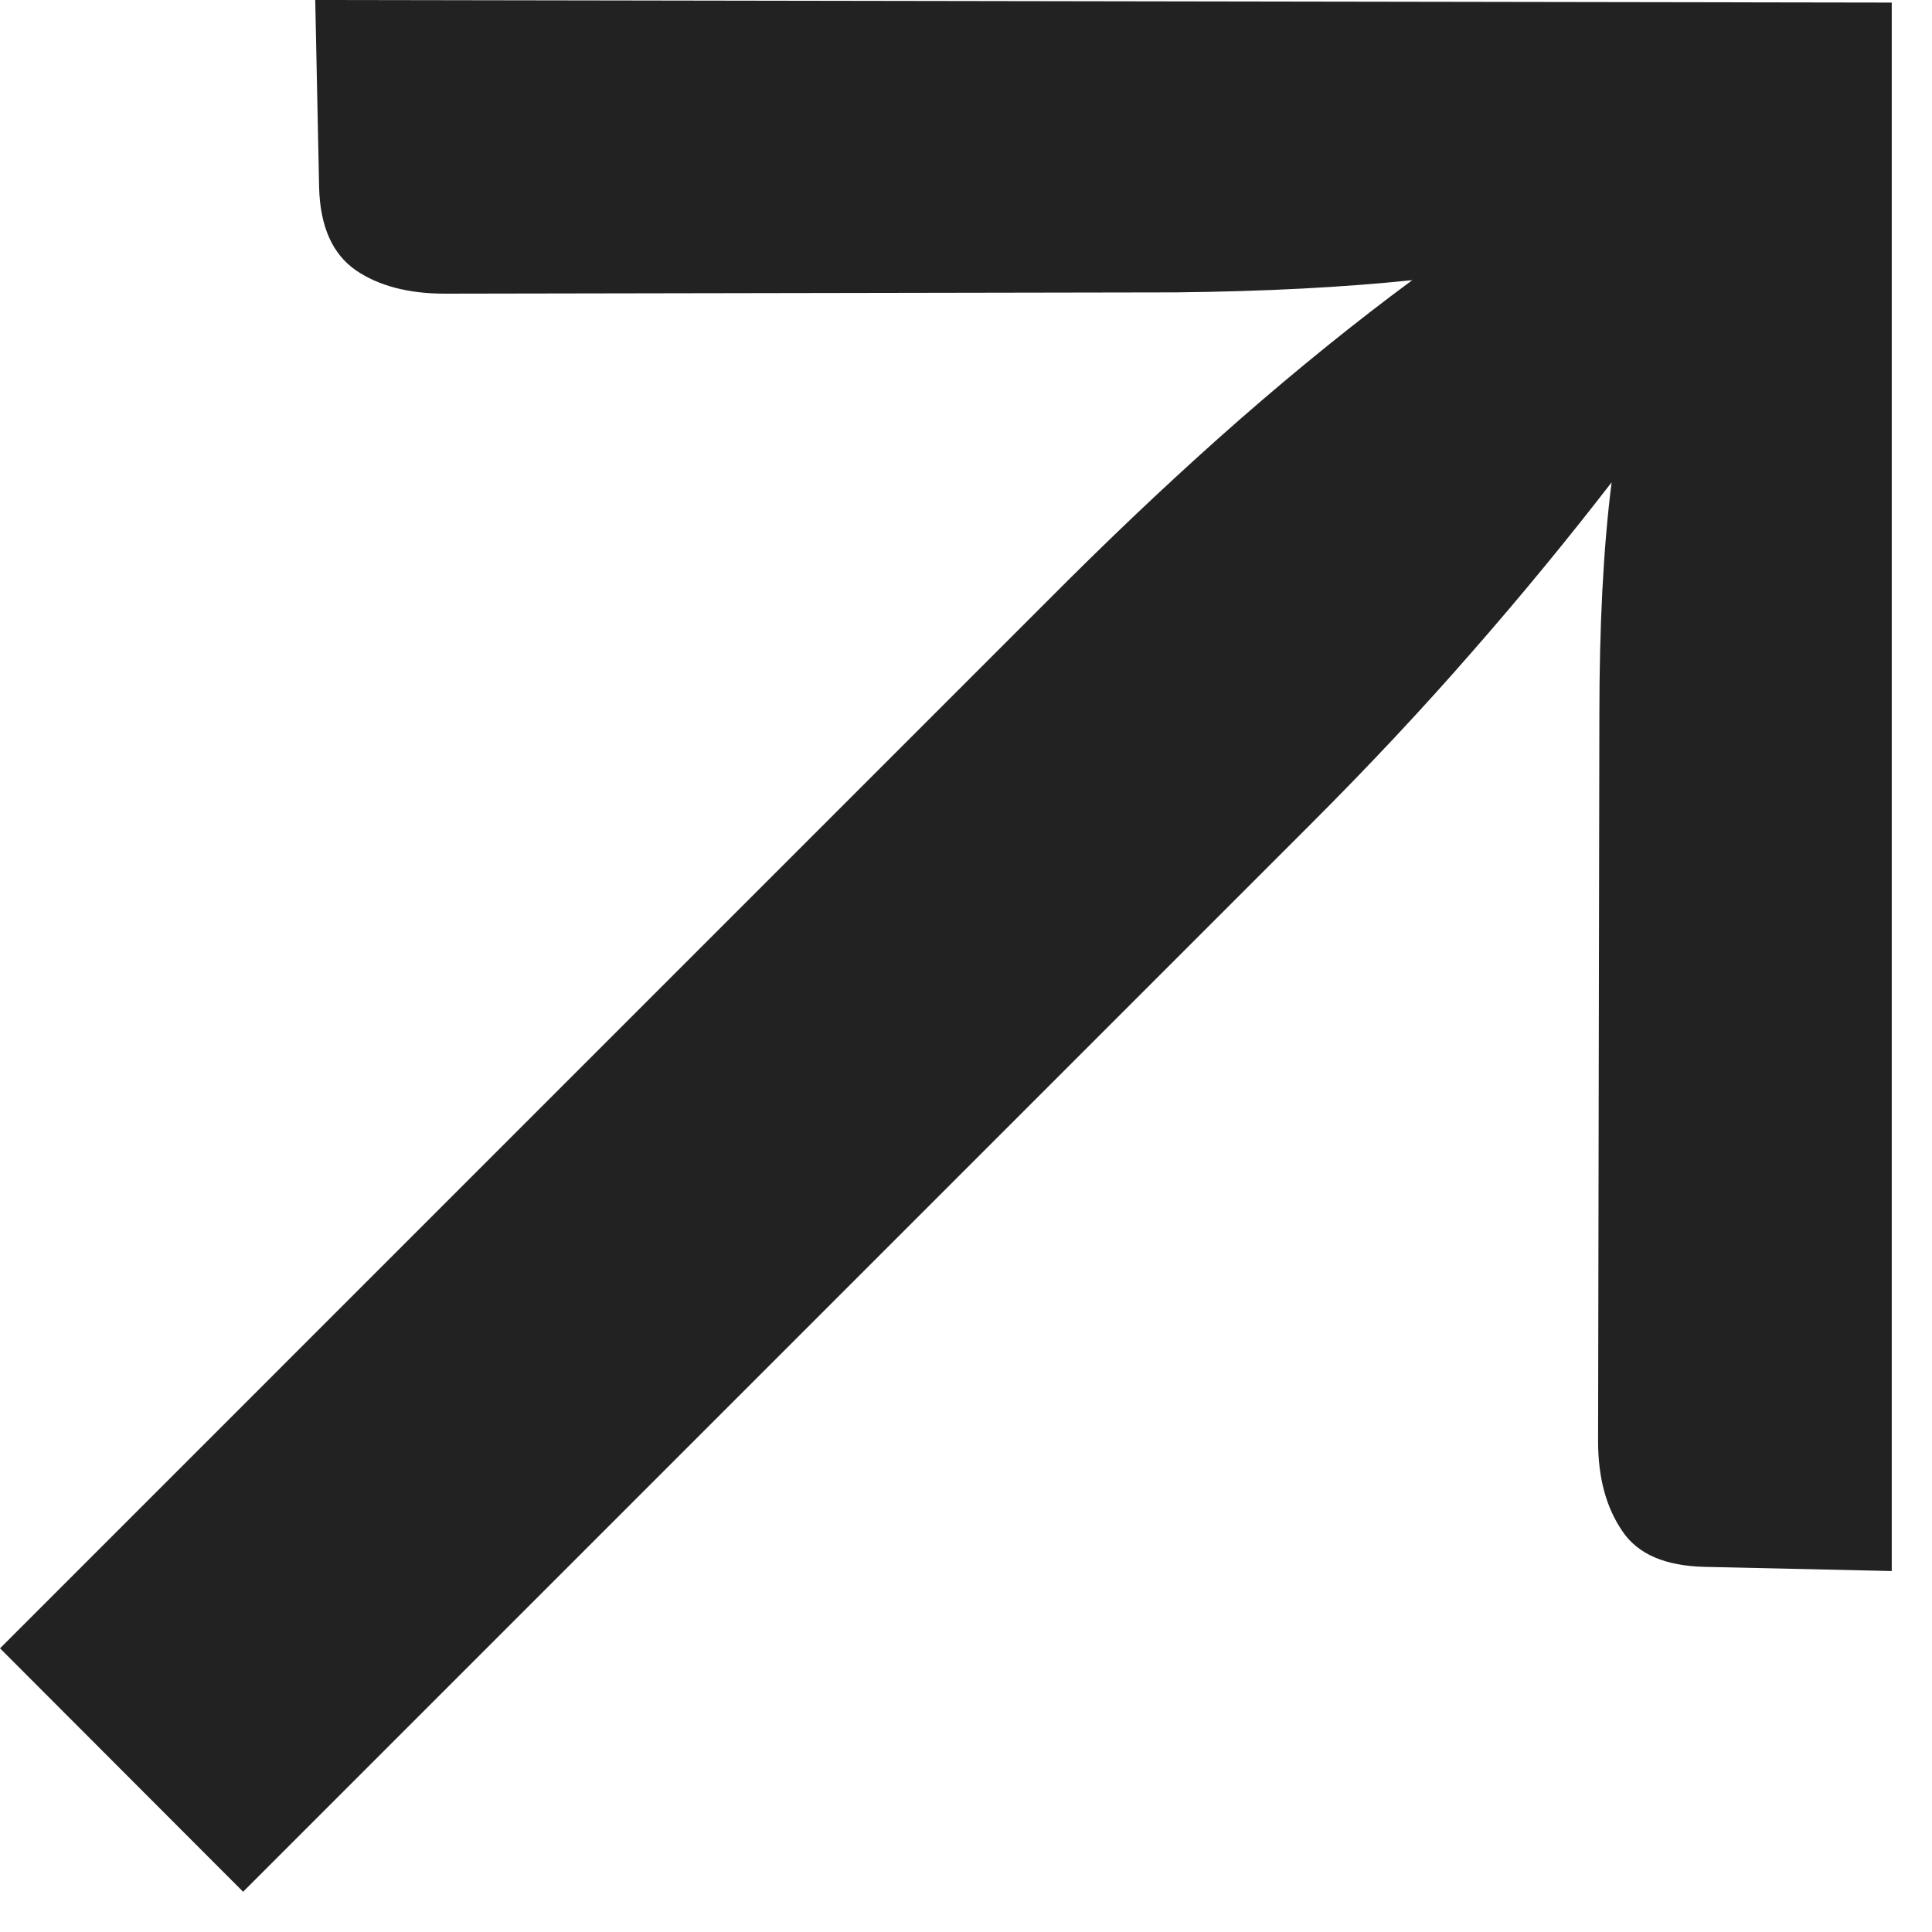
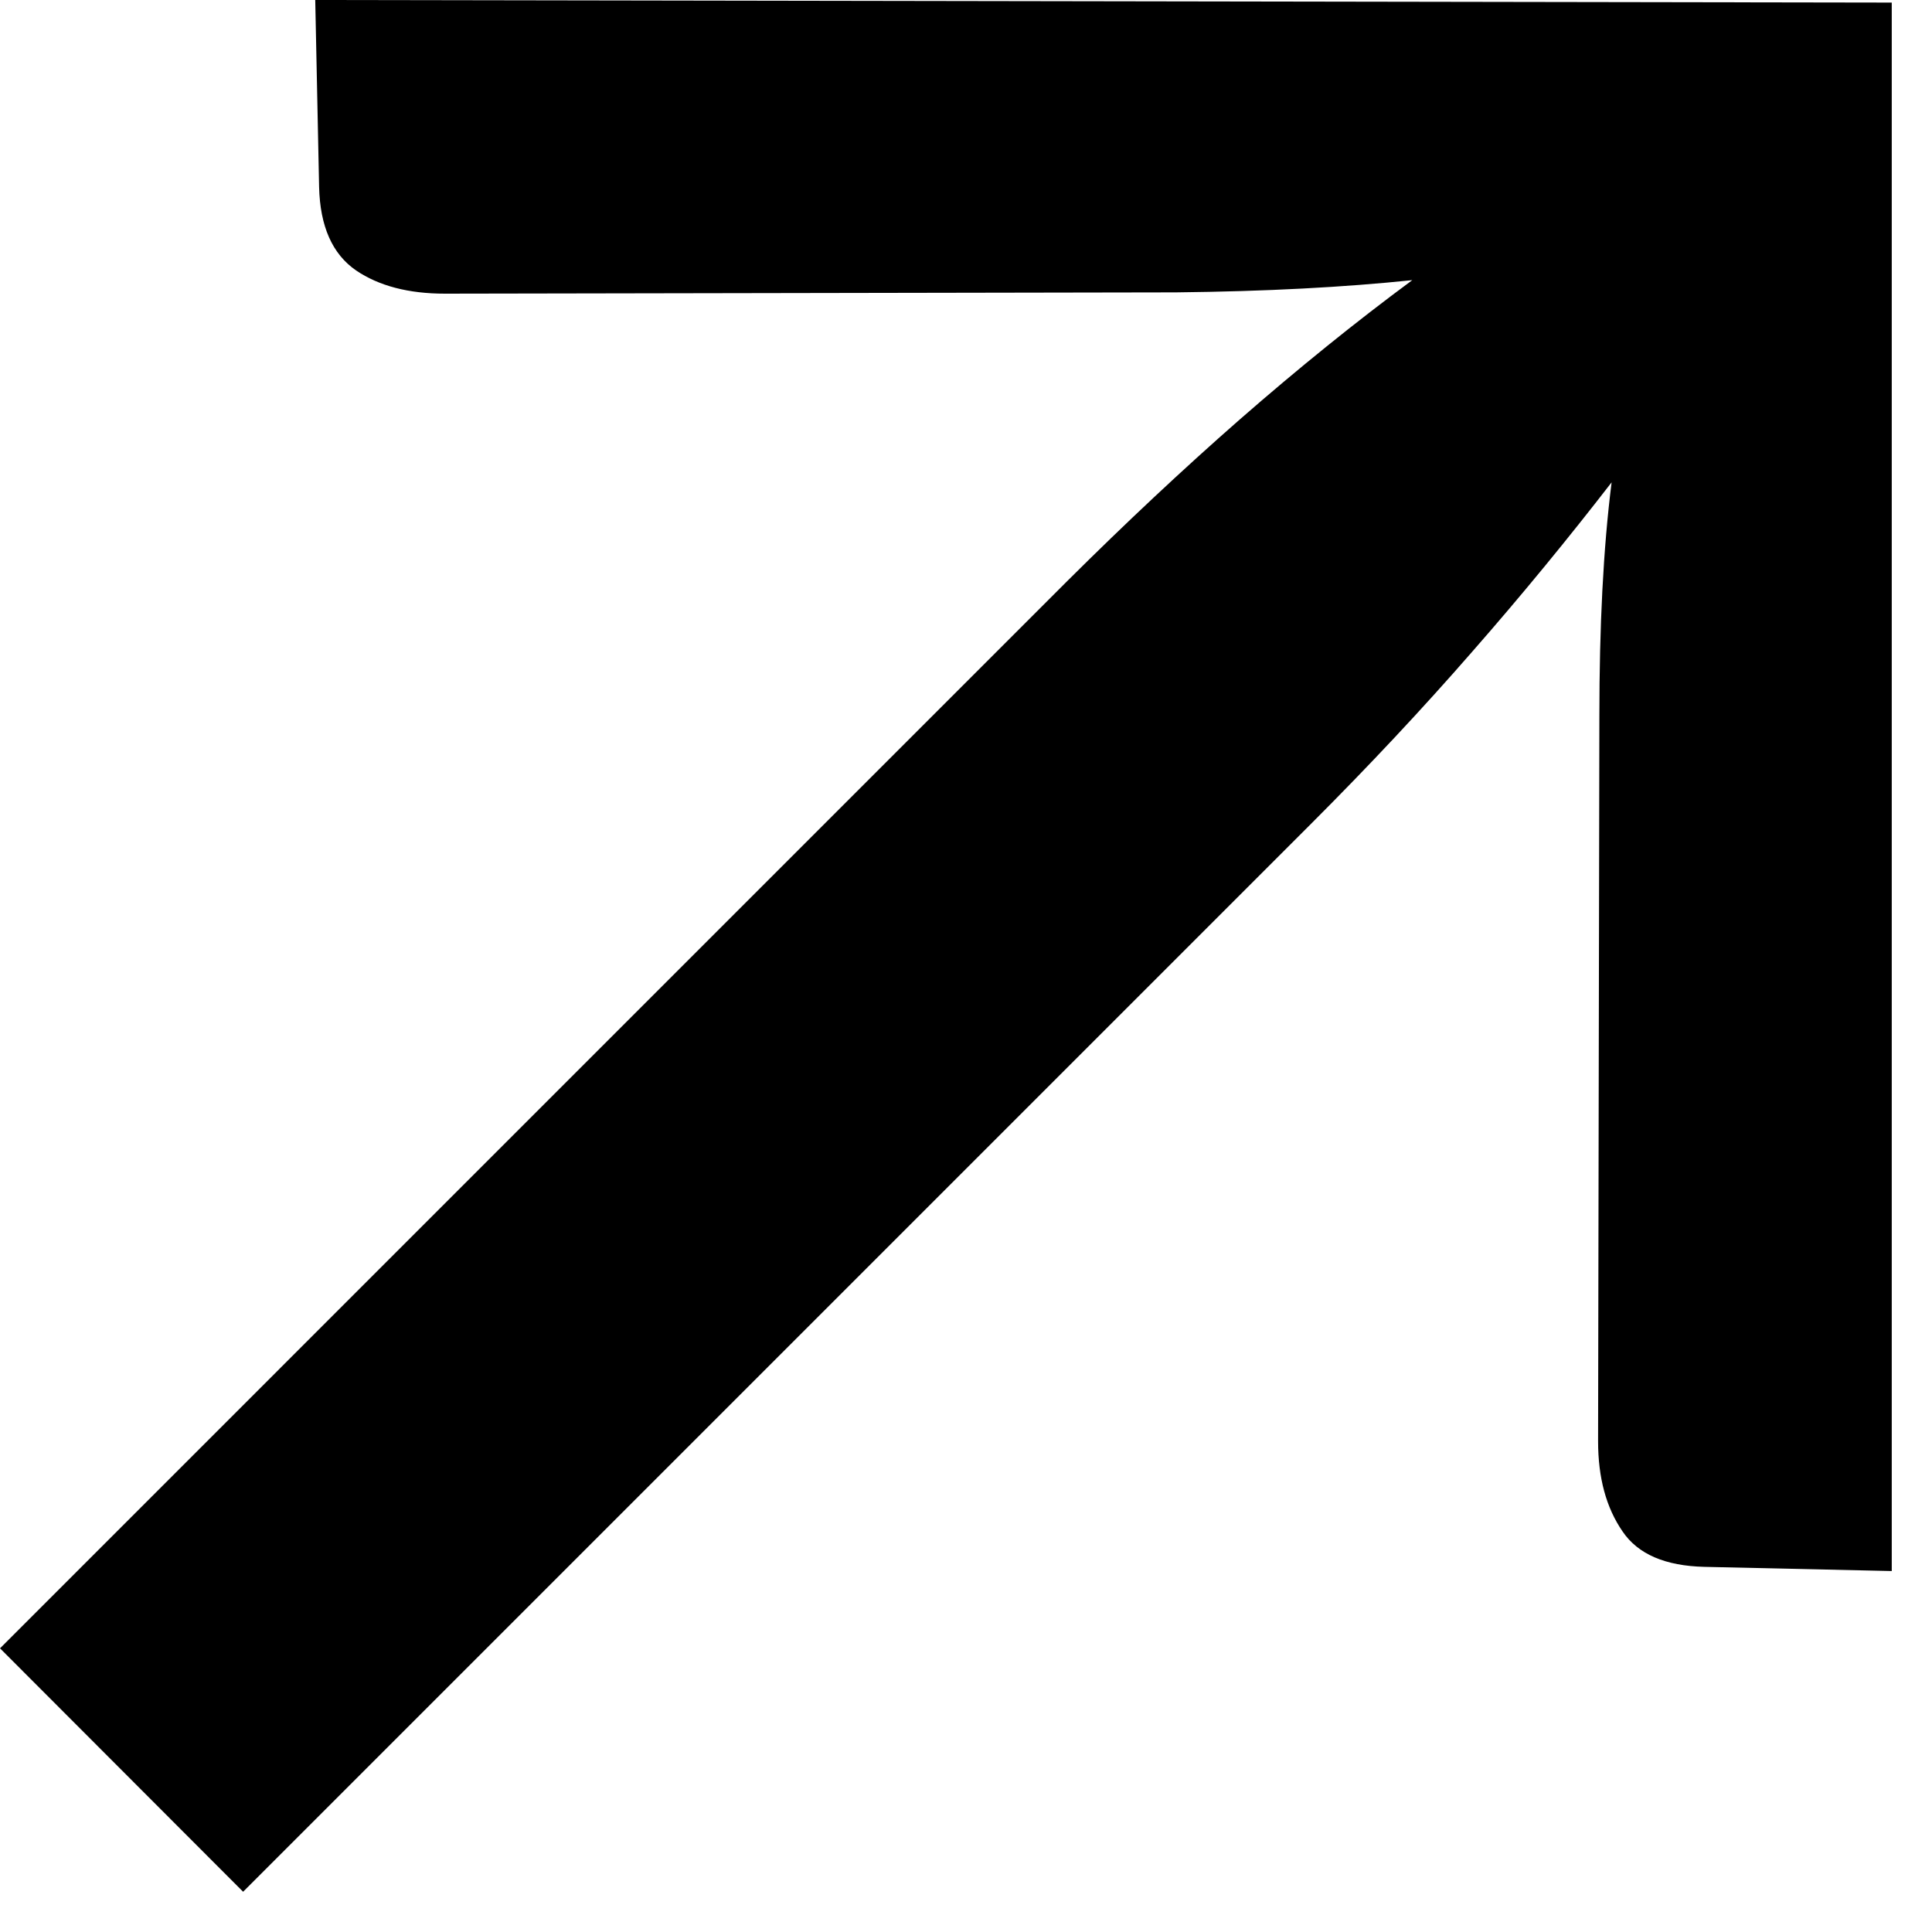
<svg xmlns="http://www.w3.org/2000/svg" width="6" height="6" viewBox="0 0 6 6" fill="none">
-   <path d="M5.875 0.008L5.875 4.879L5.293 4.866C5.172 4.863 5.087 4.827 5.039 4.756C4.988 4.682 4.963 4.589 4.963 4.476L4.967 2.223C4.967 1.946 4.979 1.704 5.005 1.498C4.872 1.67 4.728 1.846 4.572 2.024C4.417 2.202 4.25 2.38 4.072 2.558L0.755 5.875L5.91503e-05 5.119L3.316 1.803C3.495 1.625 3.673 1.458 3.851 1.302C4.032 1.144 4.21 1 4.386 0.87C4.176 0.892 3.932 0.905 3.652 0.908L1.382 0.912C1.269 0.912 1.177 0.888 1.106 0.84C1.032 0.789 0.994 0.703 0.991 0.581L0.979 -6.06383e-07L5.875 0.008Z" fill="#222222" />
+   <path d="M5.875 0.008L5.875 4.879L5.293 4.866C5.172 4.863 5.087 4.827 5.039 4.756C4.988 4.682 4.963 4.589 4.963 4.476L4.967 2.223C4.967 1.946 4.979 1.704 5.005 1.498C4.872 1.67 4.728 1.846 4.572 2.024C4.417 2.202 4.25 2.38 4.072 2.558L0.755 5.875L5.91503e-05 5.119L3.316 1.803C3.495 1.625 3.673 1.458 3.851 1.302C4.032 1.144 4.21 1 4.386 0.87C4.176 0.892 3.932 0.905 3.652 0.908L1.382 0.912C1.269 0.912 1.177 0.888 1.106 0.84C1.032 0.789 0.994 0.703 0.991 0.581L0.979 -6.06383e-07L5.875 0.008Z" fill="currentColor" />
</svg>
